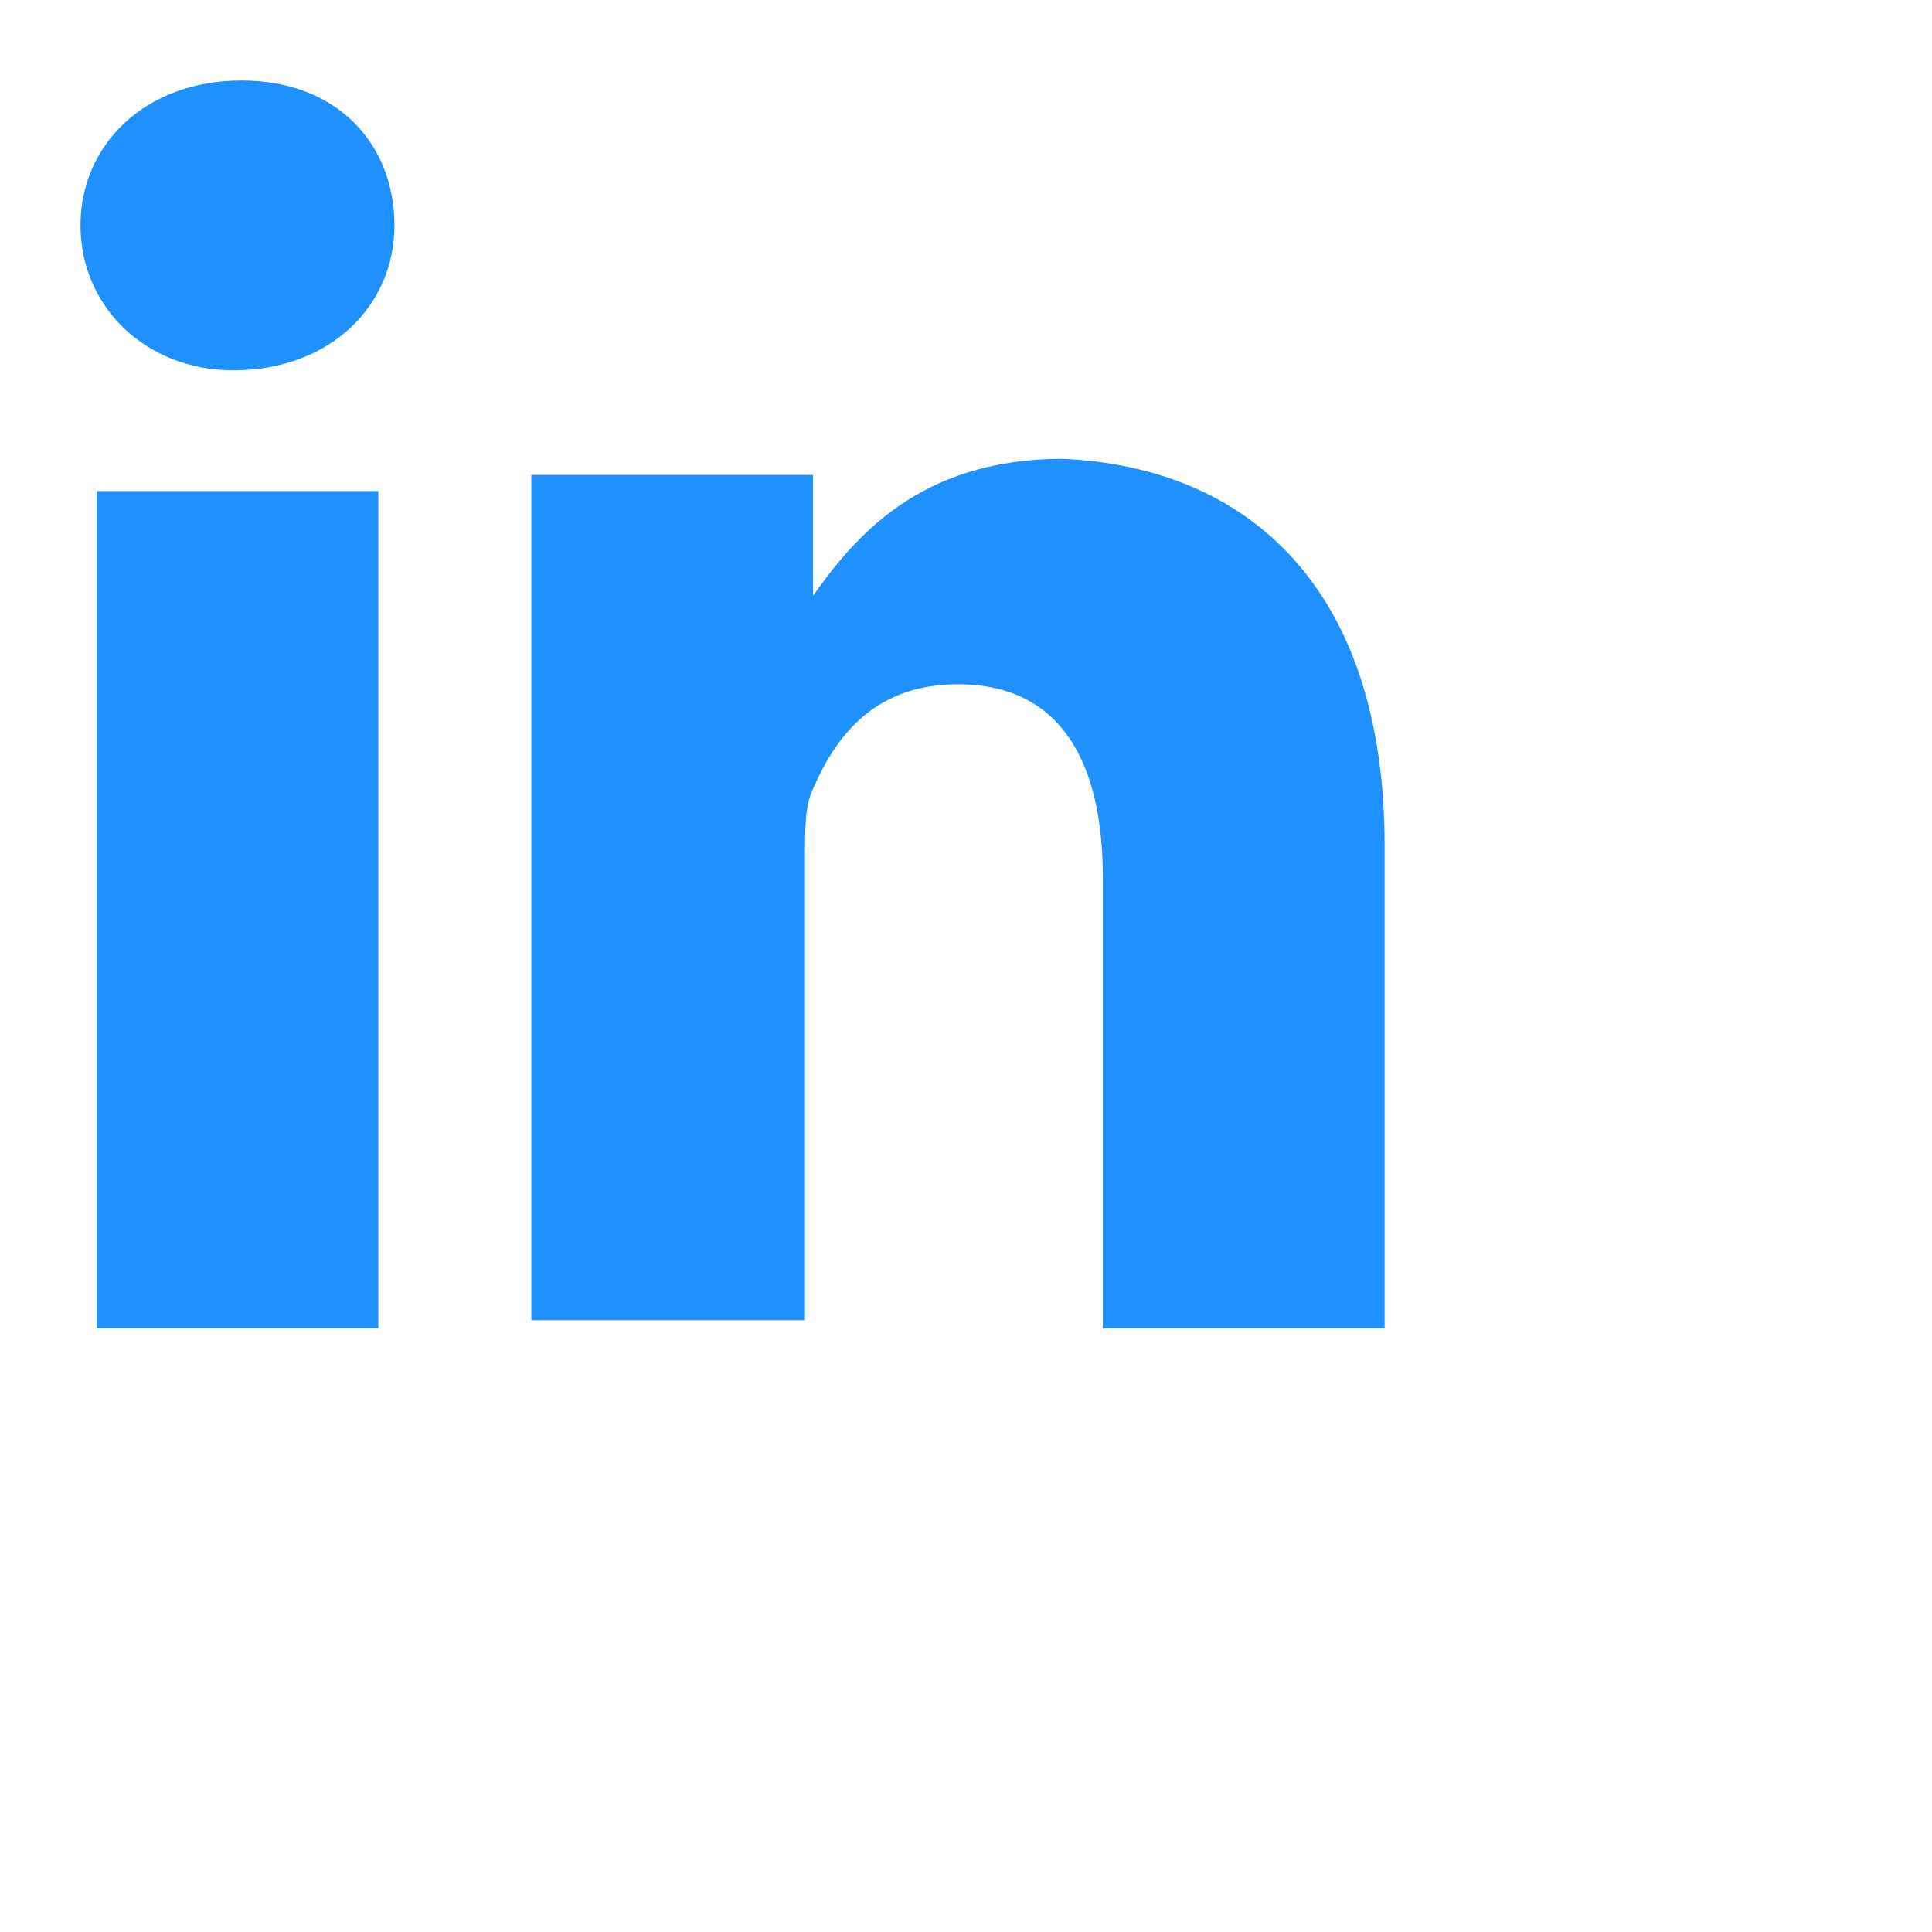
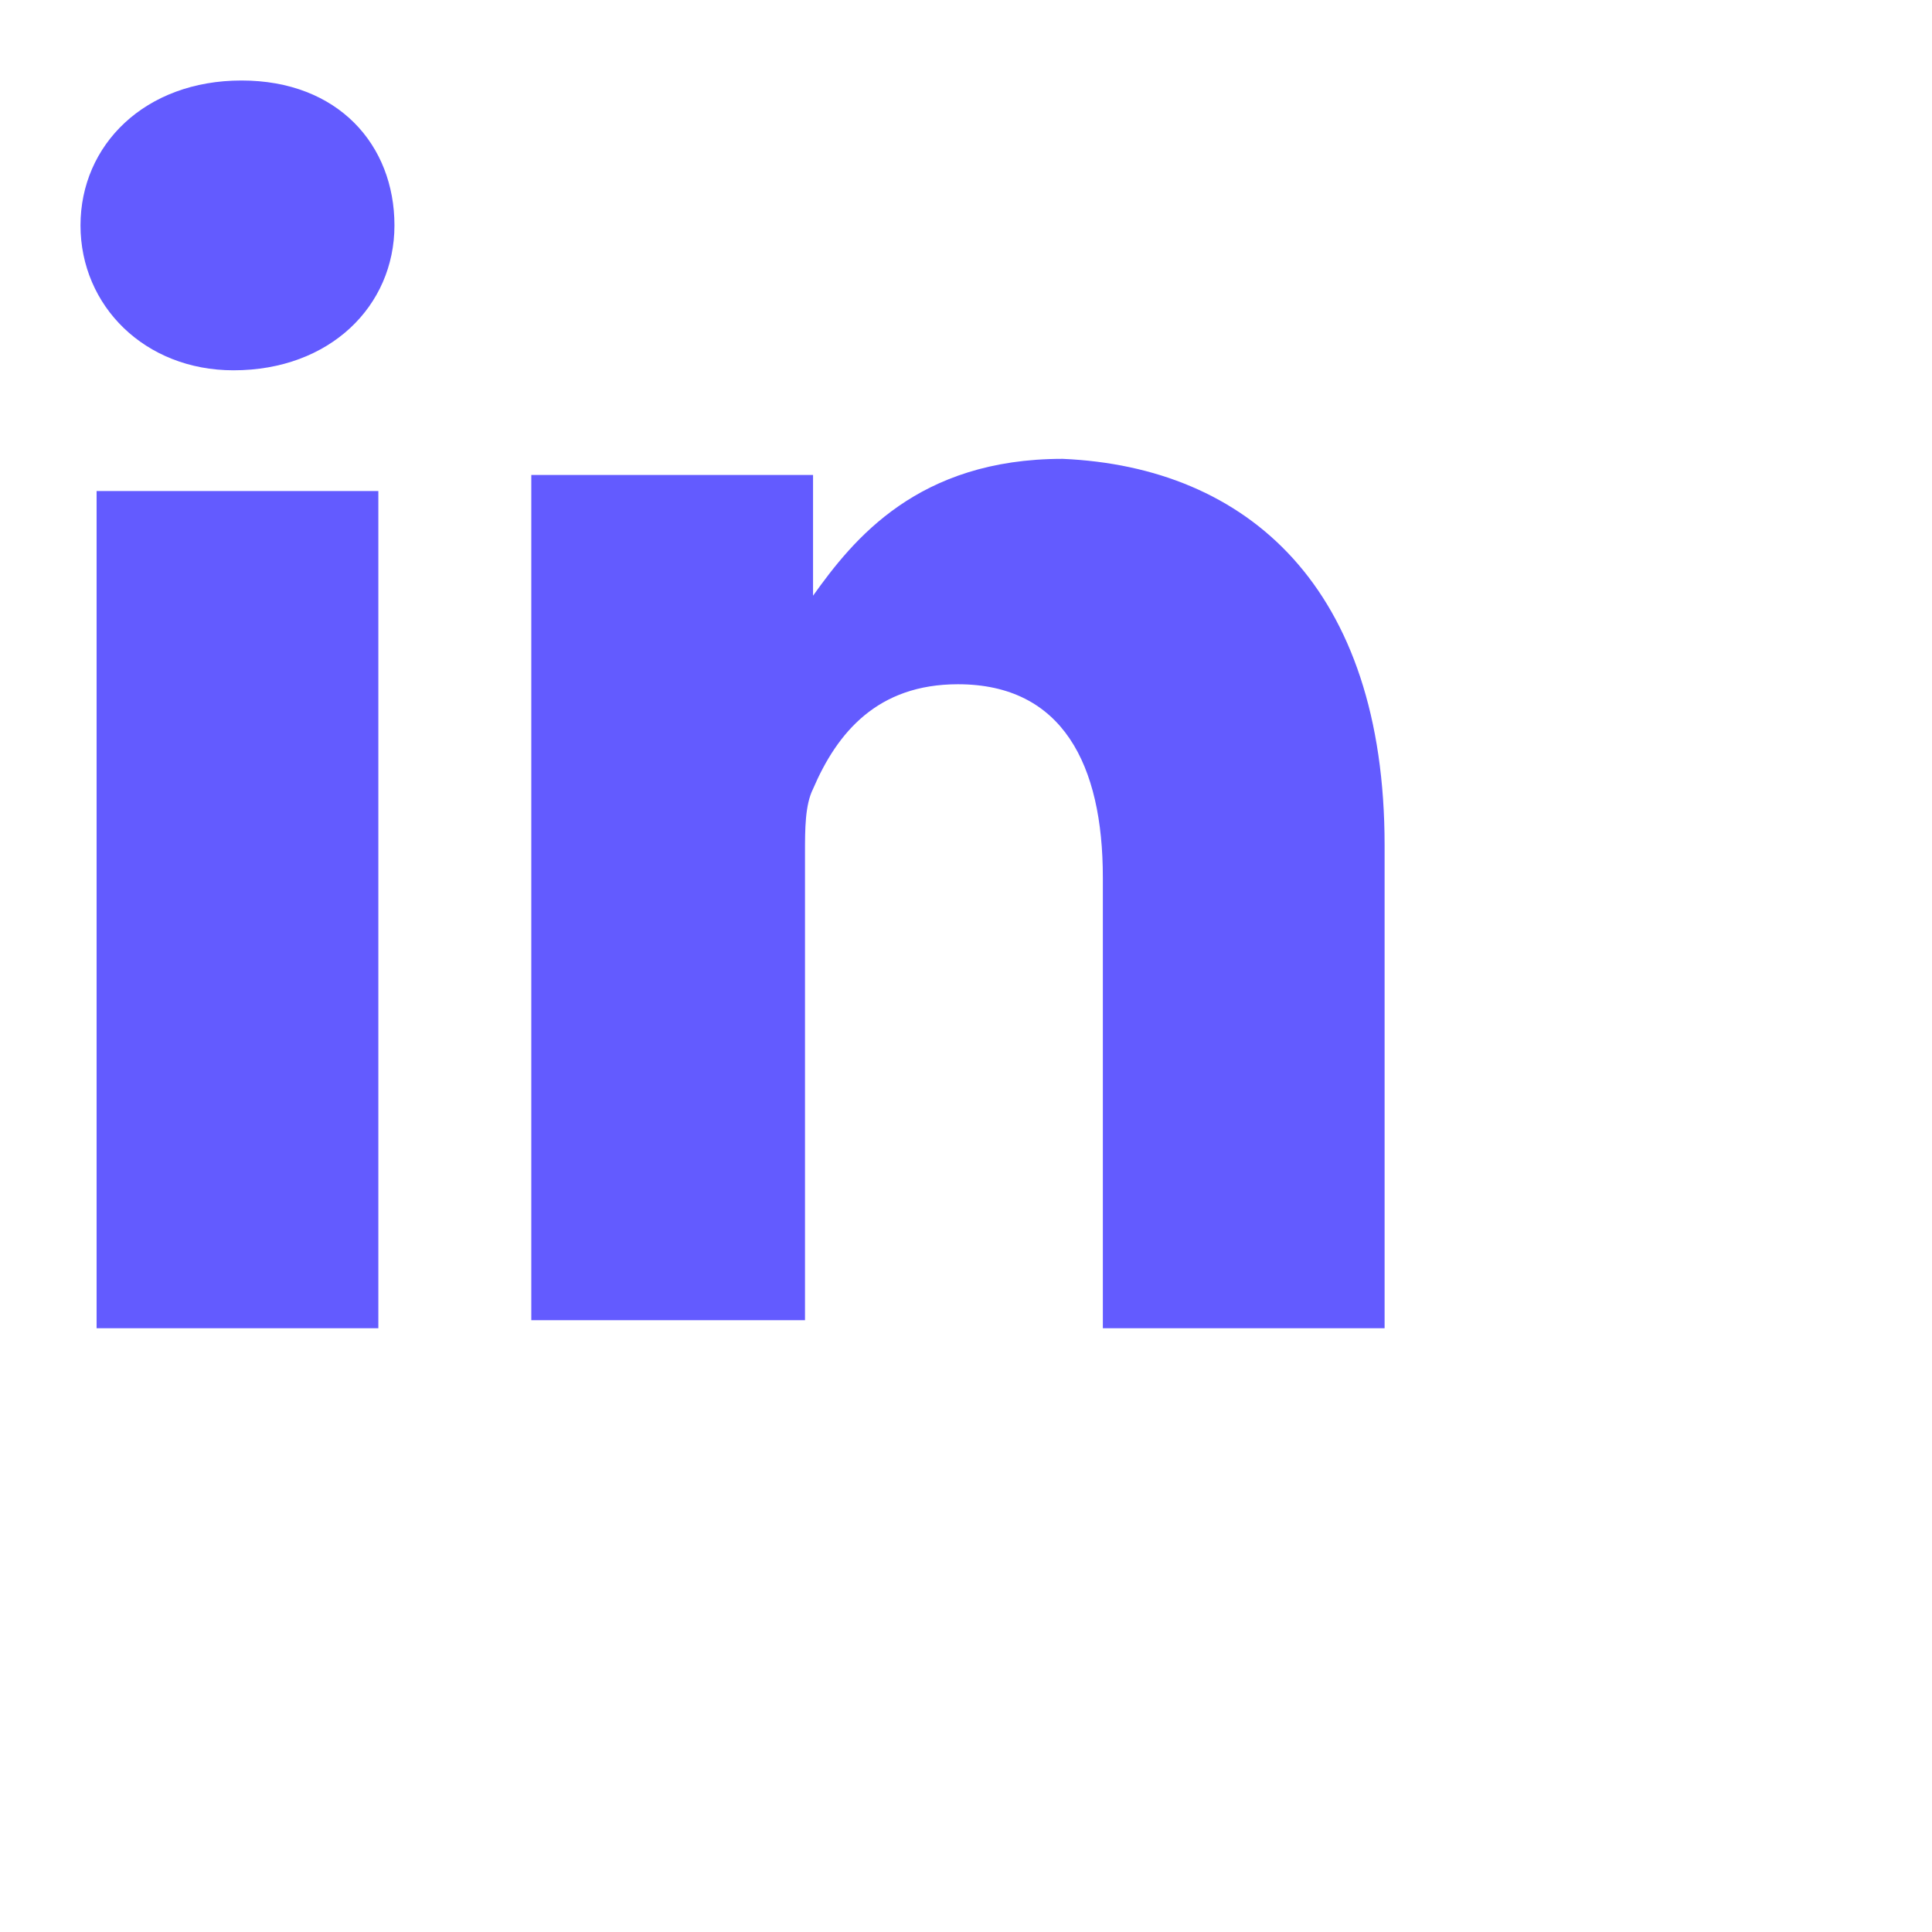
<svg xmlns="http://www.w3.org/2000/svg" version="1.1" id="Layer_1" x="0px" y="0px" viewBox="0 0 24 24" style="enable-background:new 0 0 24 24;" xml:space="preserve">
  <style type="text/css">
- 	.st0{fill:#1E90FF;}
+ 	.st0{fill:#635BFF;}
</style>
-   <path class="st0" d="M17.2,10.5v6h-3.5v-5.6c0-1.4-0.5-2.4-1.8-2.4c-1,0-1.5,0.6-1.8,1.3c-0.1,0.2-0.1,0.5-0.1,0.8v5.8H6.6  c0,0,0-9.5,0-10.5h3.5v1.5l0,0h0v0c0.5-0.7,1.3-1.7,3.1-1.7C15.5,5.8,17.2,7.3,17.2,10.5z M3,1C1.8,1,1,1.8,1,2.8  c0,1,0.8,1.8,1.9,1.8h0c1.2,0,2-0.8,2-1.8C4.9,1.8,4.2,1,3,1L3,1z M1.2,16.5h3.5V6.1H1.2V16.5z" />
+   <path class="st0" d="M17.2,10.5v6h-3.5v-5.6c0-1.4-0.5-2.4-1.8-2.4c-1,0-1.5,0.6-1.8,1.3C10,10,10,10.3,10,10.6v5.8H6.6  c0,0,0-9.5,0-10.5h3.5v1.5l0,0l0,0l0,0c0.5-0.7,1.3-1.7,3.1-1.7C15.5,5.8,17.2,7.3,17.2,10.5z M3,1C1.8,1,1,1.8,1,2.8  s0.8,1.8,1.9,1.8l0,0c1.2,0,2-0.8,2-1.8S4.2,1,3,1L3,1z M1.2,16.5h3.5V6.1H1.2V16.5z" />
</svg>
